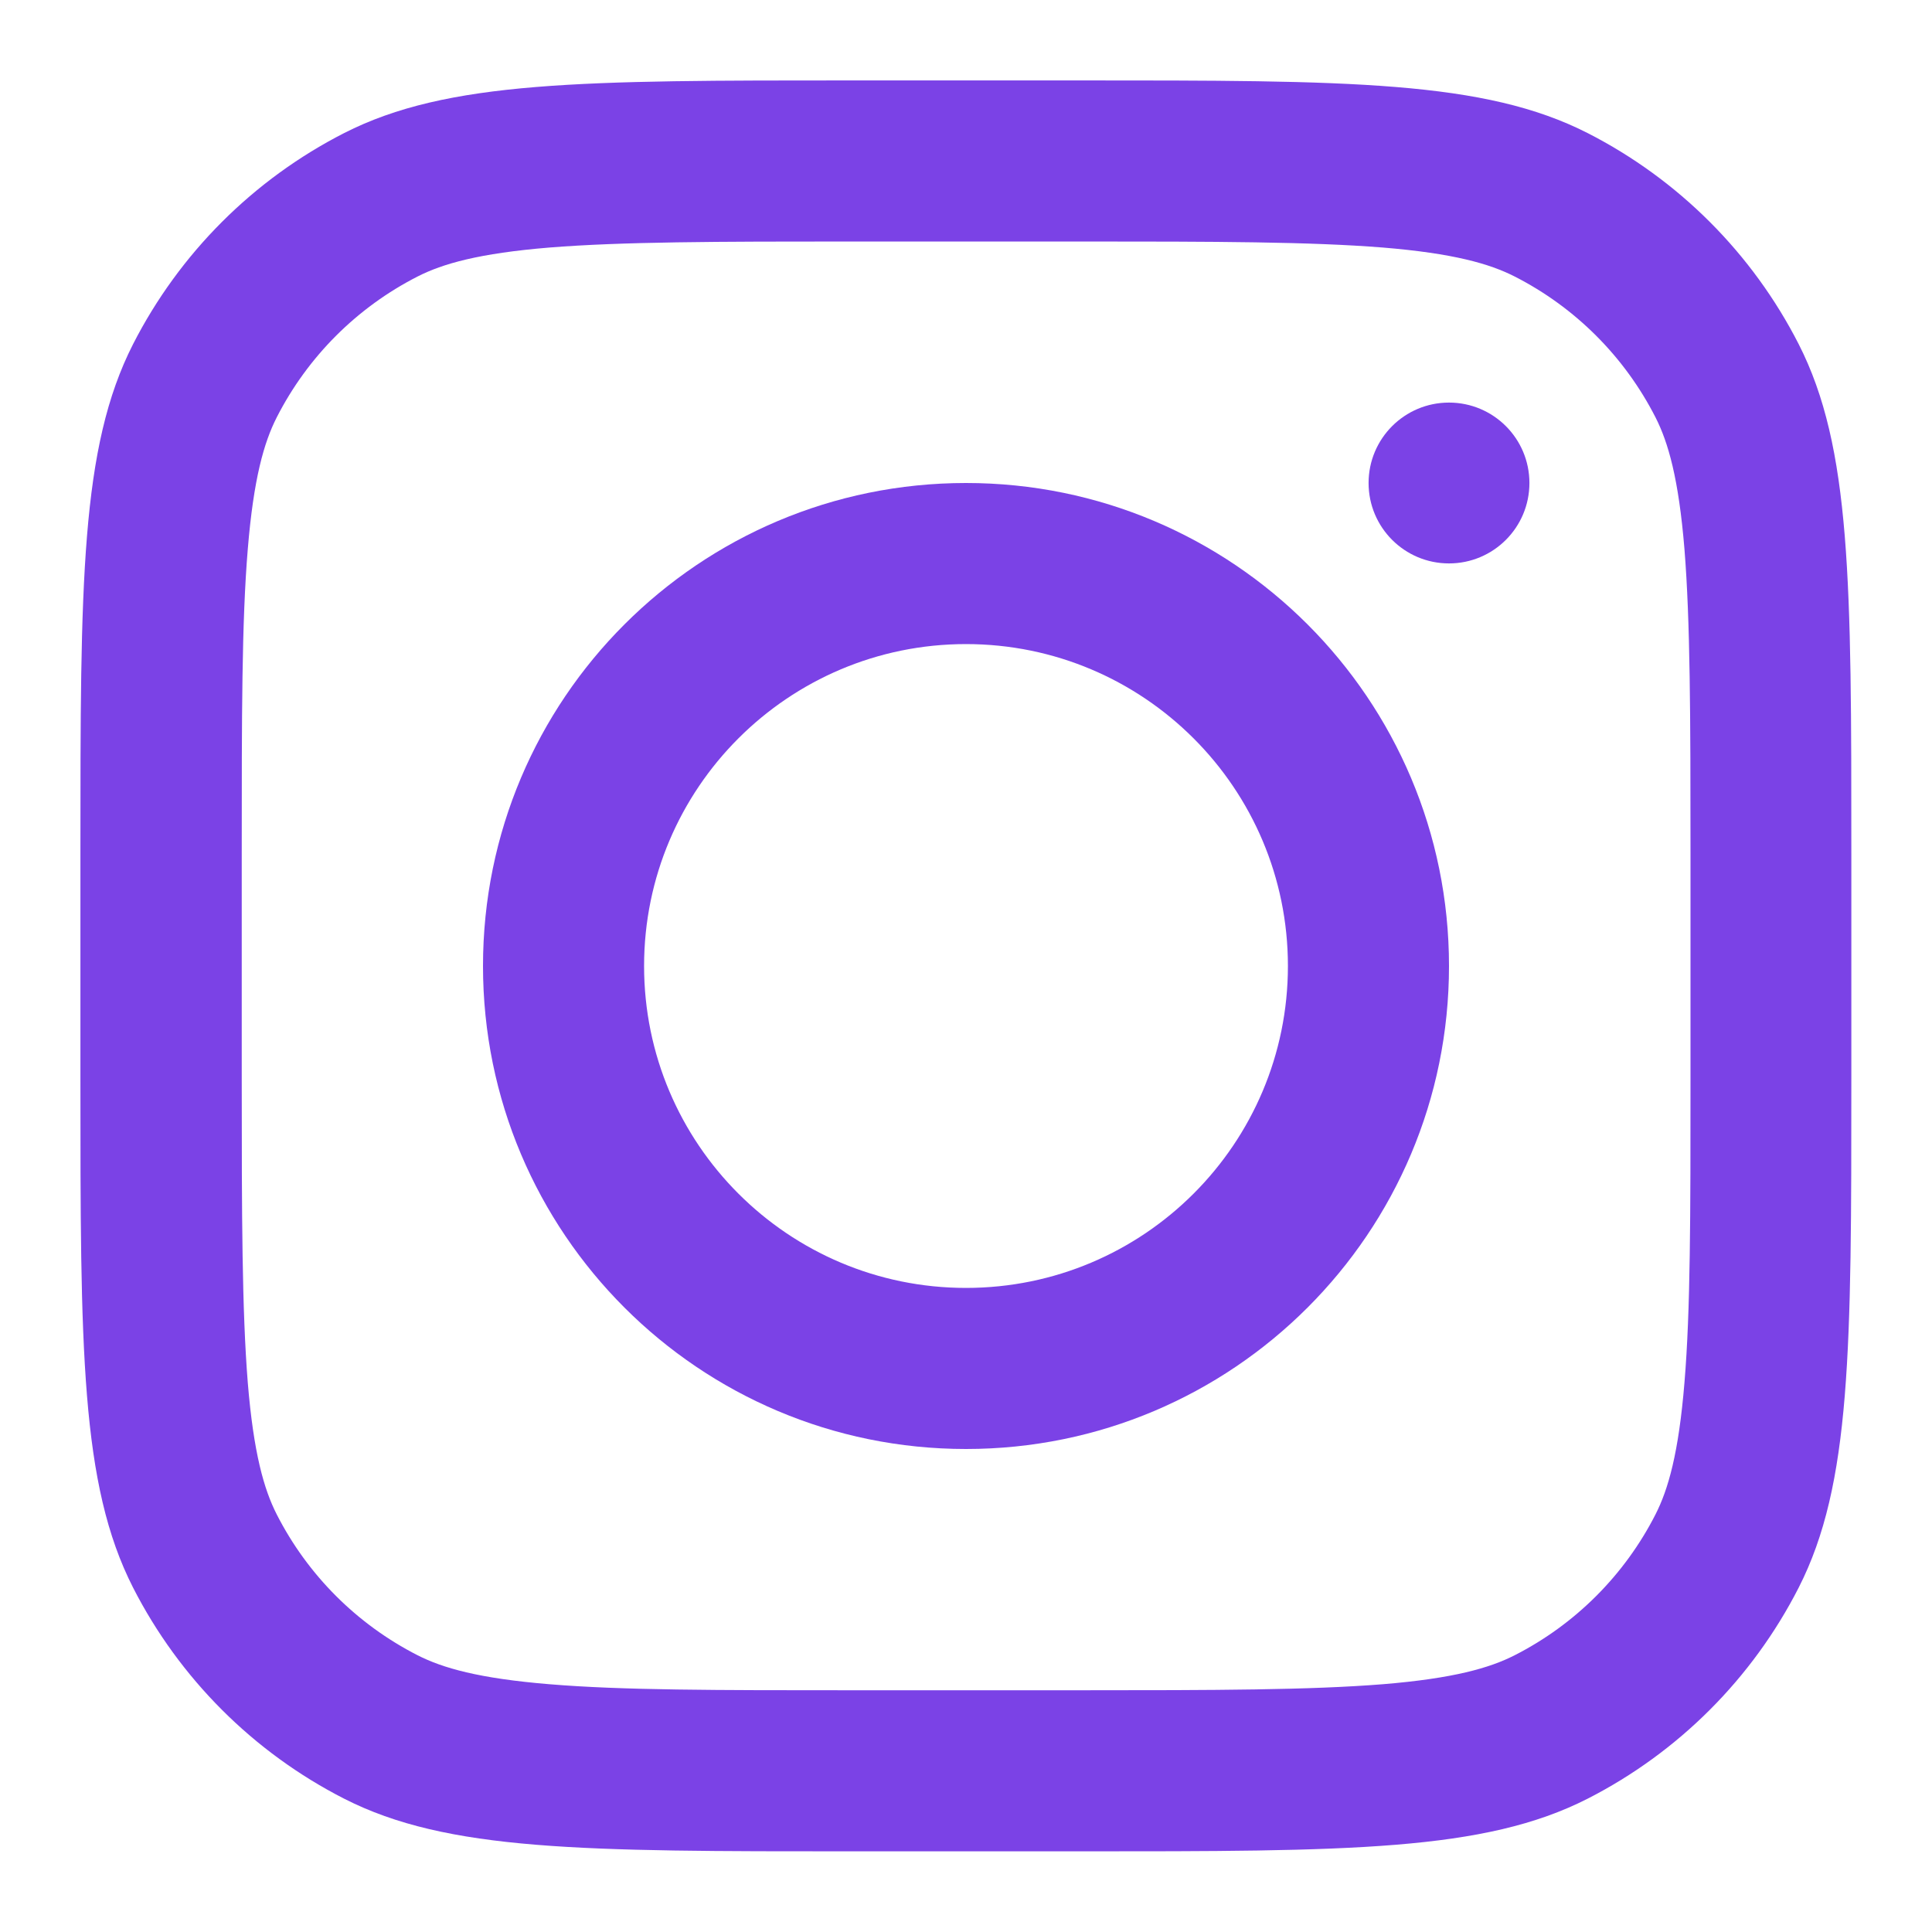
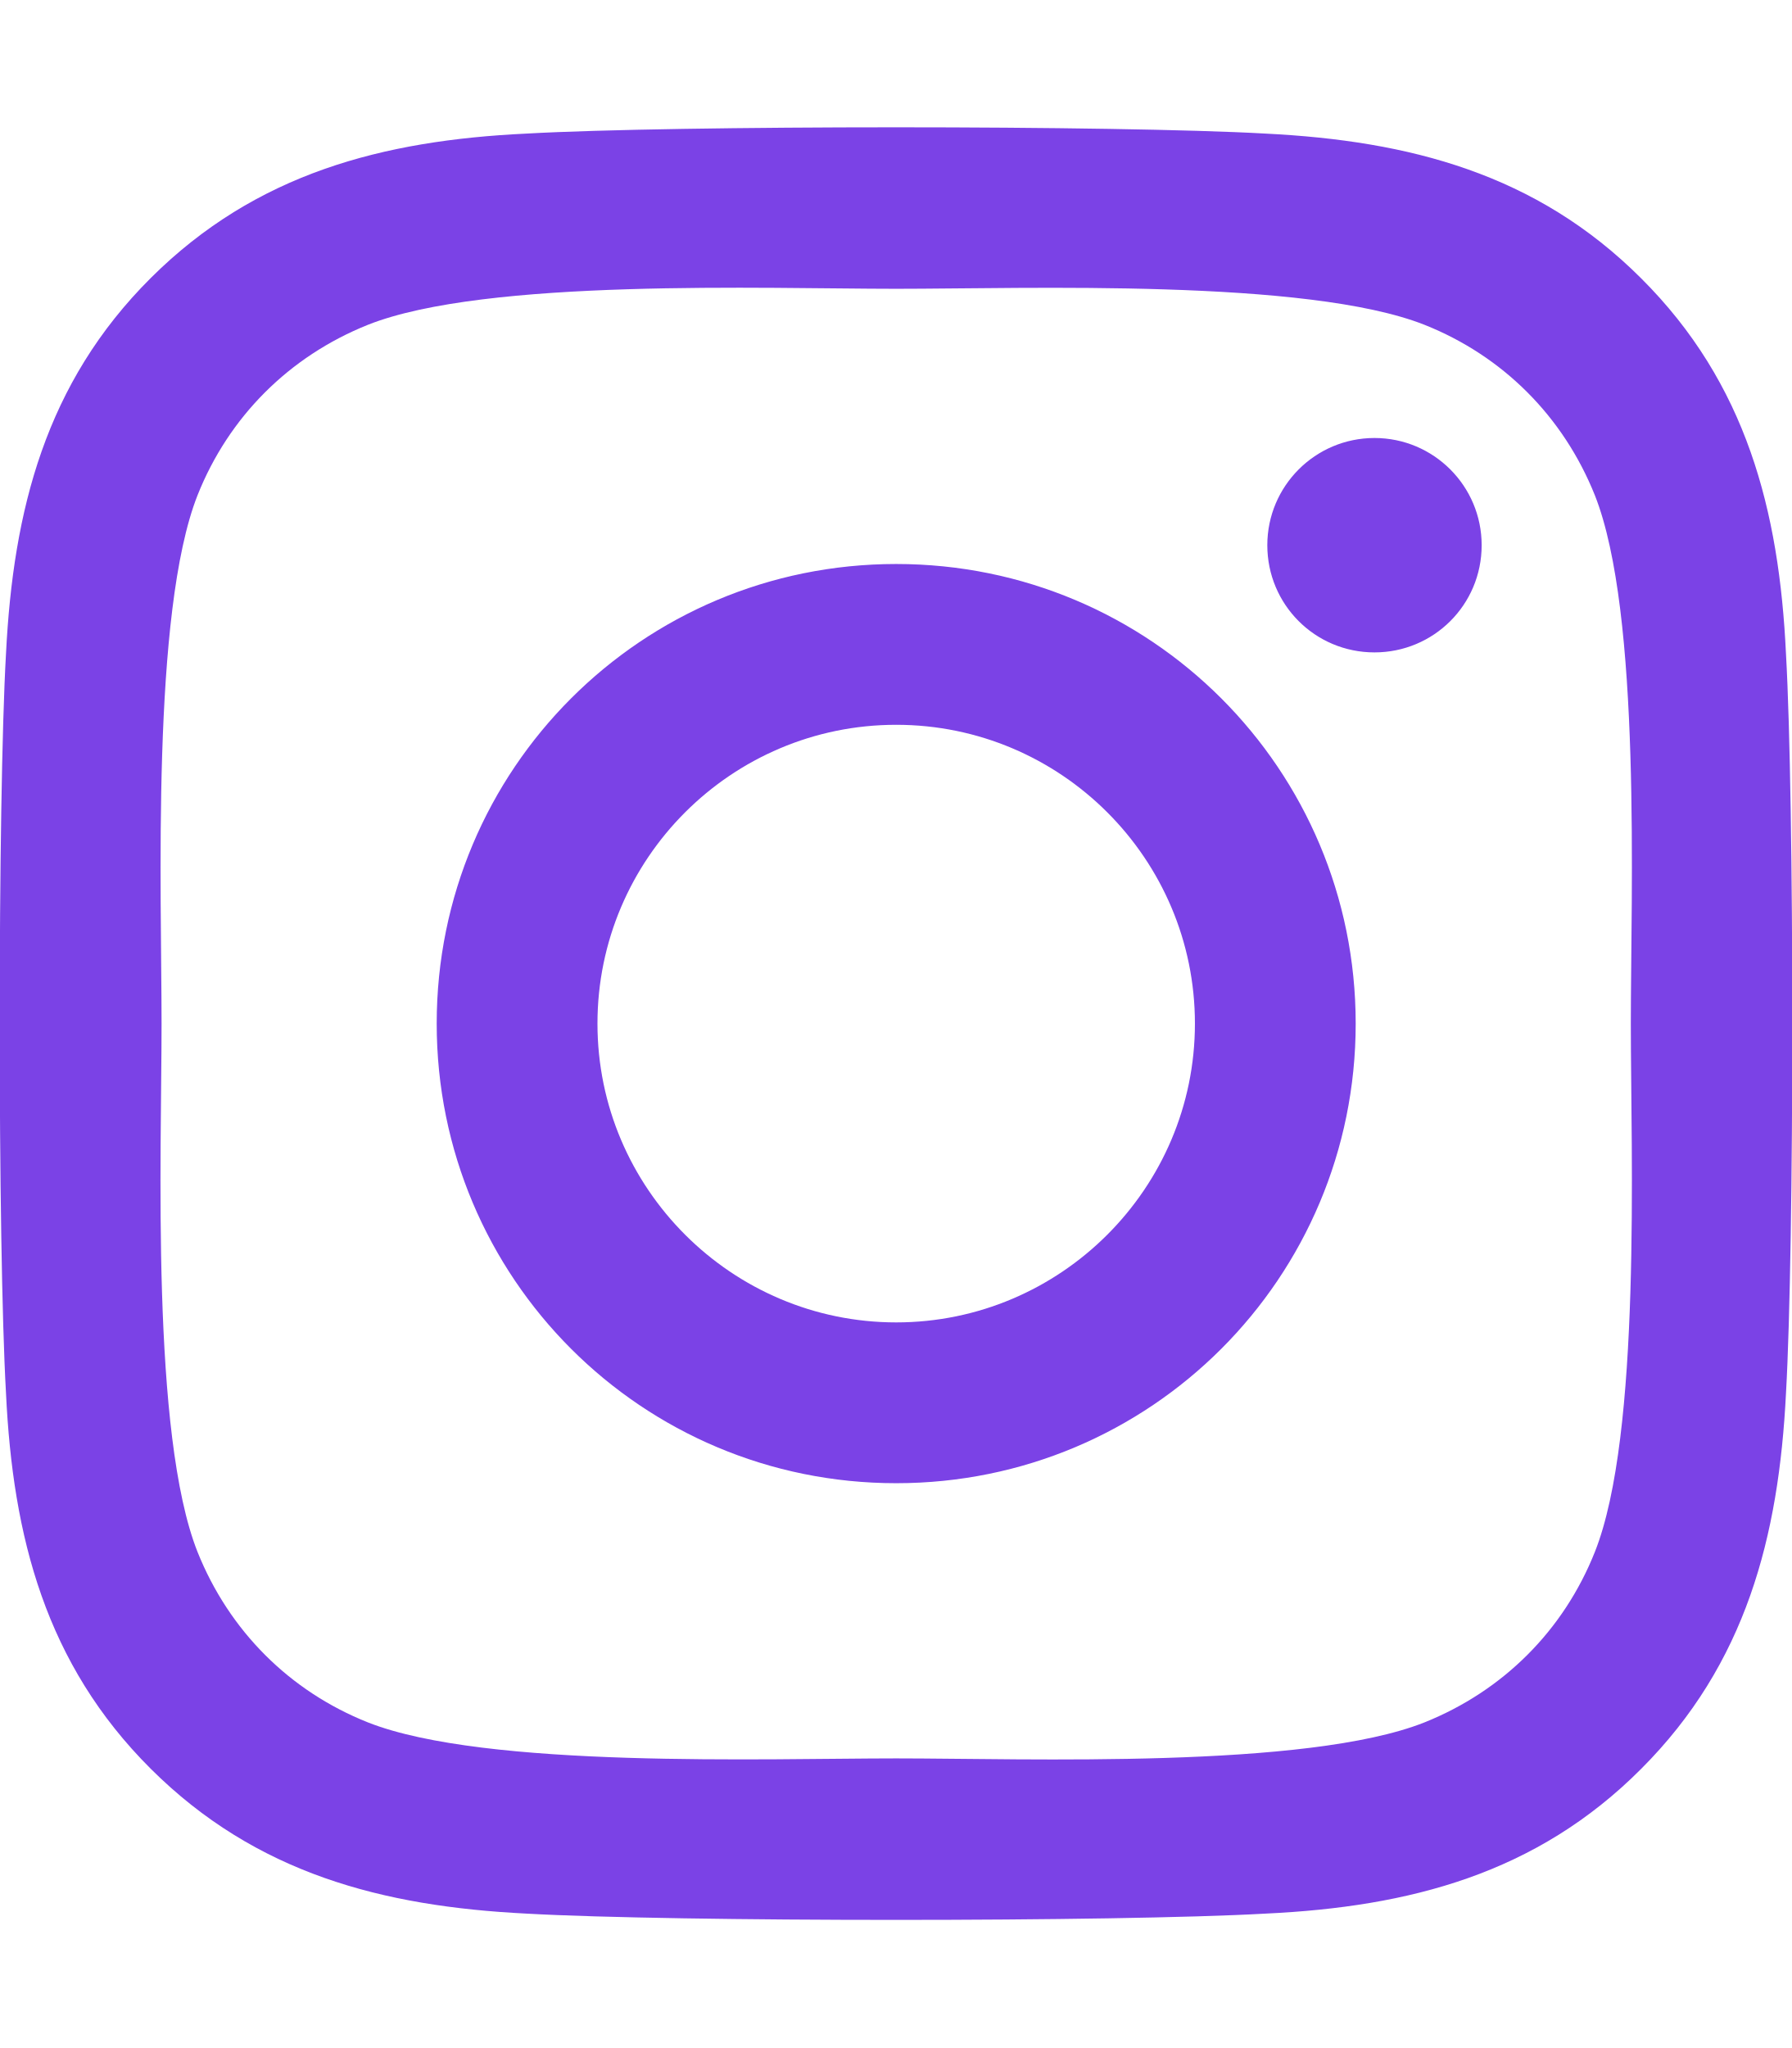
- <svg xmlns="http://www.w3.org/2000/svg" version="1.1" id="Layer_1" x="0px" y="0px" viewBox="0 0 800 800" style="enable-background:new 0 0 800 800;" xml:space="preserve">
-   <style type="text/css">
- 	.st0{fill-rule:evenodd;clip-rule:evenodd;fill:#7B42E6;}
- 	.st1{fill:#7B42E6;}
- </style>
-   <path class="st0" d="M400,600c110.5,0,200-89.5,200-200c0-110.5-89.5-200-200-200c-110.5,0-200,89.5-200,200  C200,510.5,289.5,600,400,600z M400,533.3c73.6,0,133.3-59.7,133.3-133.3c0-73.6-59.7-133.3-133.3-133.3  c-73.6,0-133.3,59.7-133.3,133.3C266.7,473.6,326.4,533.3,400,533.3z" />
-   <path class="st1" d="M600,166.7c-18.4,0-33.3,14.9-33.3,33.3s14.9,33.3,33.3,33.3c18.4,0,33.3-14.9,33.3-33.3S618.4,166.7,600,166.7  z" />
-   <path class="st0" d="M55.1,142.5c-21.8,42.8-21.8,98.8-21.8,210.8v93.3c0,112,0,168,21.8,210.8c19.2,37.6,49.8,68.2,87.4,87.4  c42.8,21.8,98.8,21.8,210.8,21.8h93.3c112,0,168,0,210.8-21.8c37.6-19.2,68.2-49.8,87.4-87.4c21.8-42.8,21.8-98.8,21.8-210.8v-93.3  c0-112,0-168-21.8-210.8c-19.2-37.6-49.8-68.2-87.4-87.4c-42.8-21.8-98.8-21.8-210.8-21.8h-93.3c-112,0-168,0-210.8,21.8  C104.9,74.3,74.3,104.9,55.1,142.5z M446.7,100h-93.3c-57.1,0-95.9,0.1-125.9,2.5c-29.2,2.4-44.2,6.7-54.6,12  c-25.1,12.8-45.5,33.2-58.3,58.3c-5.3,10.4-9.6,25.4-12,54.6c-2.5,30-2.5,68.8-2.5,125.9v93.3c0,57.1,0.1,95.9,2.5,125.9  c2.4,29.2,6.7,44.2,12,54.6c12.8,25.1,33.2,45.5,58.3,58.3c10.4,5.3,25.4,9.6,54.6,12c30,2.5,68.8,2.5,125.9,2.5h93.3  c57.1,0,95.9-0.1,125.9-2.5c29.2-2.4,44.2-6.7,54.6-12c25.1-12.8,45.5-33.2,58.3-58.3c5.3-10.4,9.6-25.4,12-54.6  c2.5-30,2.5-68.8,2.5-125.9v-93.3c0-57.1-0.1-95.9-2.5-125.9c-2.4-29.2-6.7-44.2-12-54.6c-12.8-25.1-33.2-45.5-58.3-58.3  c-10.4-5.3-25.4-9.6-54.6-12C542.6,100.1,503.8,100,446.7,100z" />
+ <svg xmlns="http://www.w3.org/2000/svg" viewBox="0 0 448 512">
+   <path fill="#7b42e6" d="M224.1 141c-63.6 0-114.9 51.3-114.9 114.9s51.3 114.9 114.9 114.9S339 319.5 339 255.9 287.7 141 224.1 141zm0 189.6c-41.1 0-74.7-33.5-74.7-74.7s33.5-74.7 74.7-74.7 74.7 33.5 74.7 74.7-33.6 74.7-74.7 74.7zm146.4-194.3c0 14.9-12 26.8-26.8 26.8-14.9 0-26.8-12-26.8-26.8s12-26.8 26.8-26.8 26.8 12 26.8 26.8zm76.1 27.2c-1.7-35.9-9.9-67.7-36.2-93.9-26.2-26.2-58-34.4-93.9-36.2-37-2.1-147.9-2.1-184.9 0-35.8 1.7-67.6 9.9-93.9 36.1s-34.4 58-36.2 93.9c-2.1 37-2.1 147.9 0 184.9 1.7 35.9 9.9 67.7 36.2 93.9s58 34.4 93.9 36.2c37 2.1 147.9 2.1 184.9 0 35.9-1.7 67.7-9.9 93.9-36.2 26.2-26.2 34.4-58 36.2-93.9 2.1-37 2.1-147.8 0-184.8zM398.8 388c-7.8 19.6-22.9 34.7-42.6 42.6-29.5 11.7-99.5 9-132.1 9s-102.7 2.6-132.1-9c-19.6-7.8-34.7-22.9-42.6-42.6-11.7-29.5-9-99.5-9-132.1s-2.6-102.7 9-132.1c7.8-19.6 22.9-34.7 42.6-42.6 29.5-11.7 99.5-9 132.1-9s102.7-2.6 132.1 9c19.6 7.8 34.7 22.9 42.6 42.6 11.7 29.5 9 99.5 9 132.1s2.7 102.7-9 132.1z" />
</svg>
